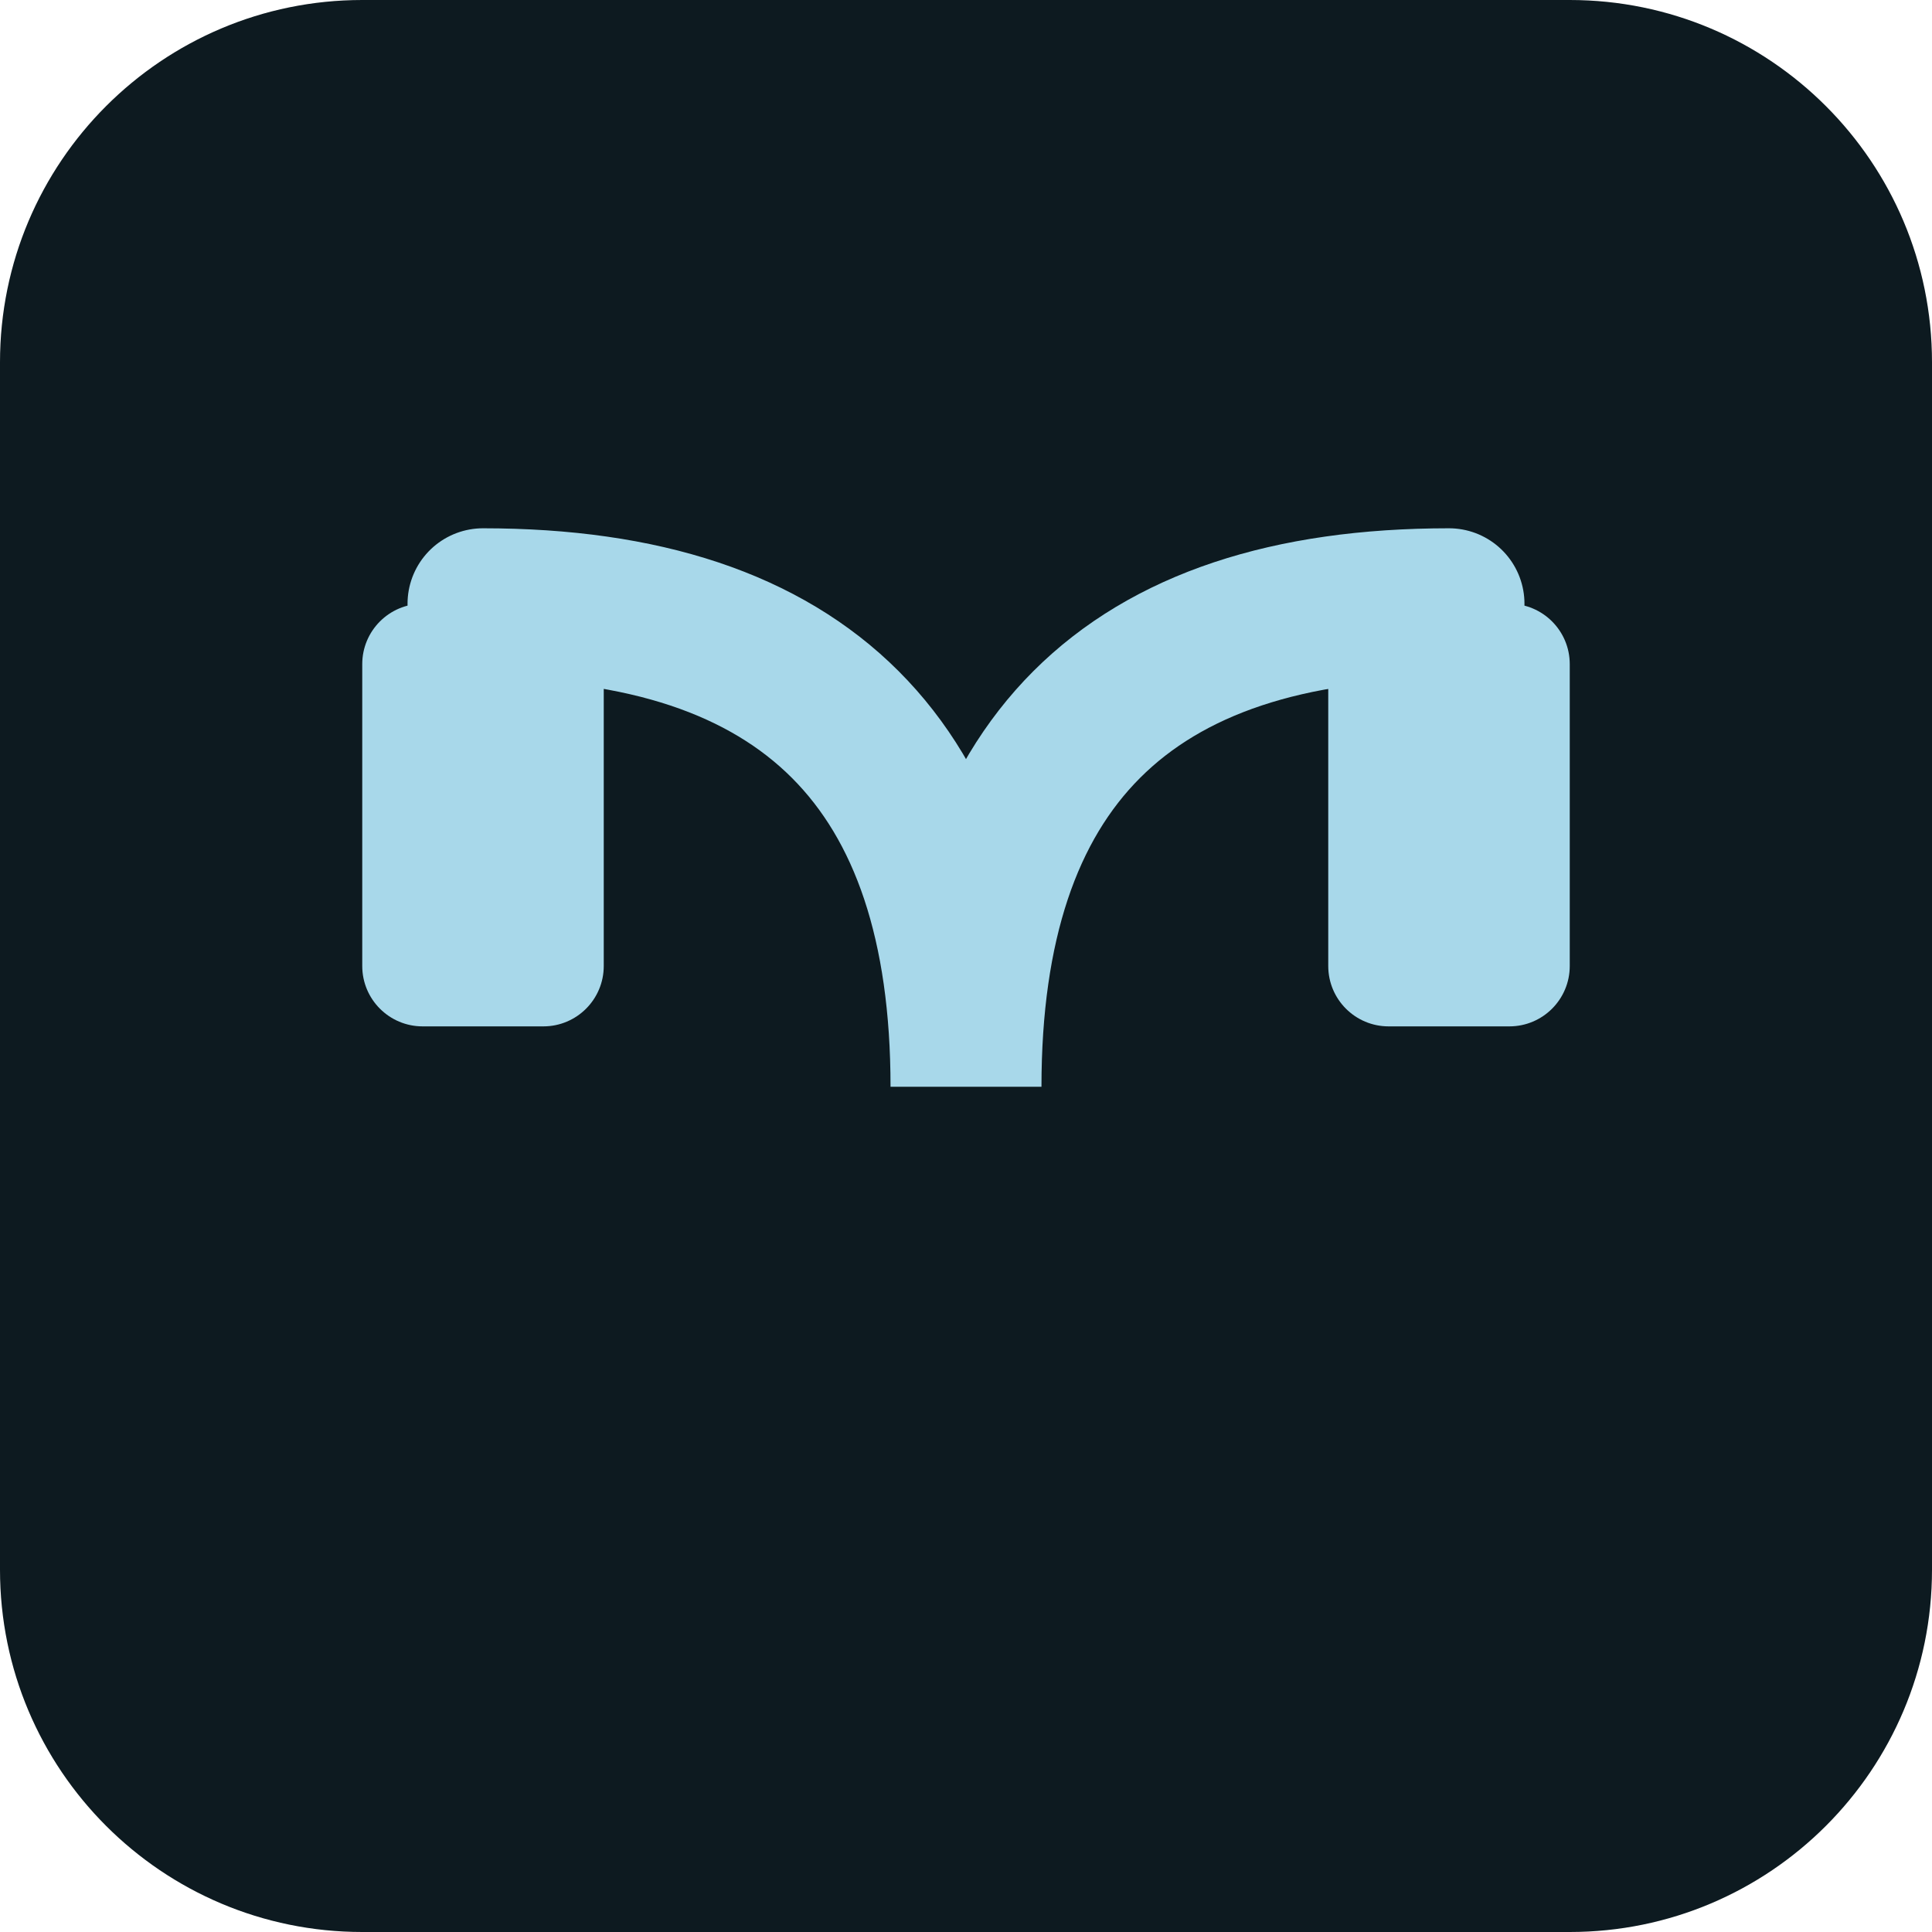
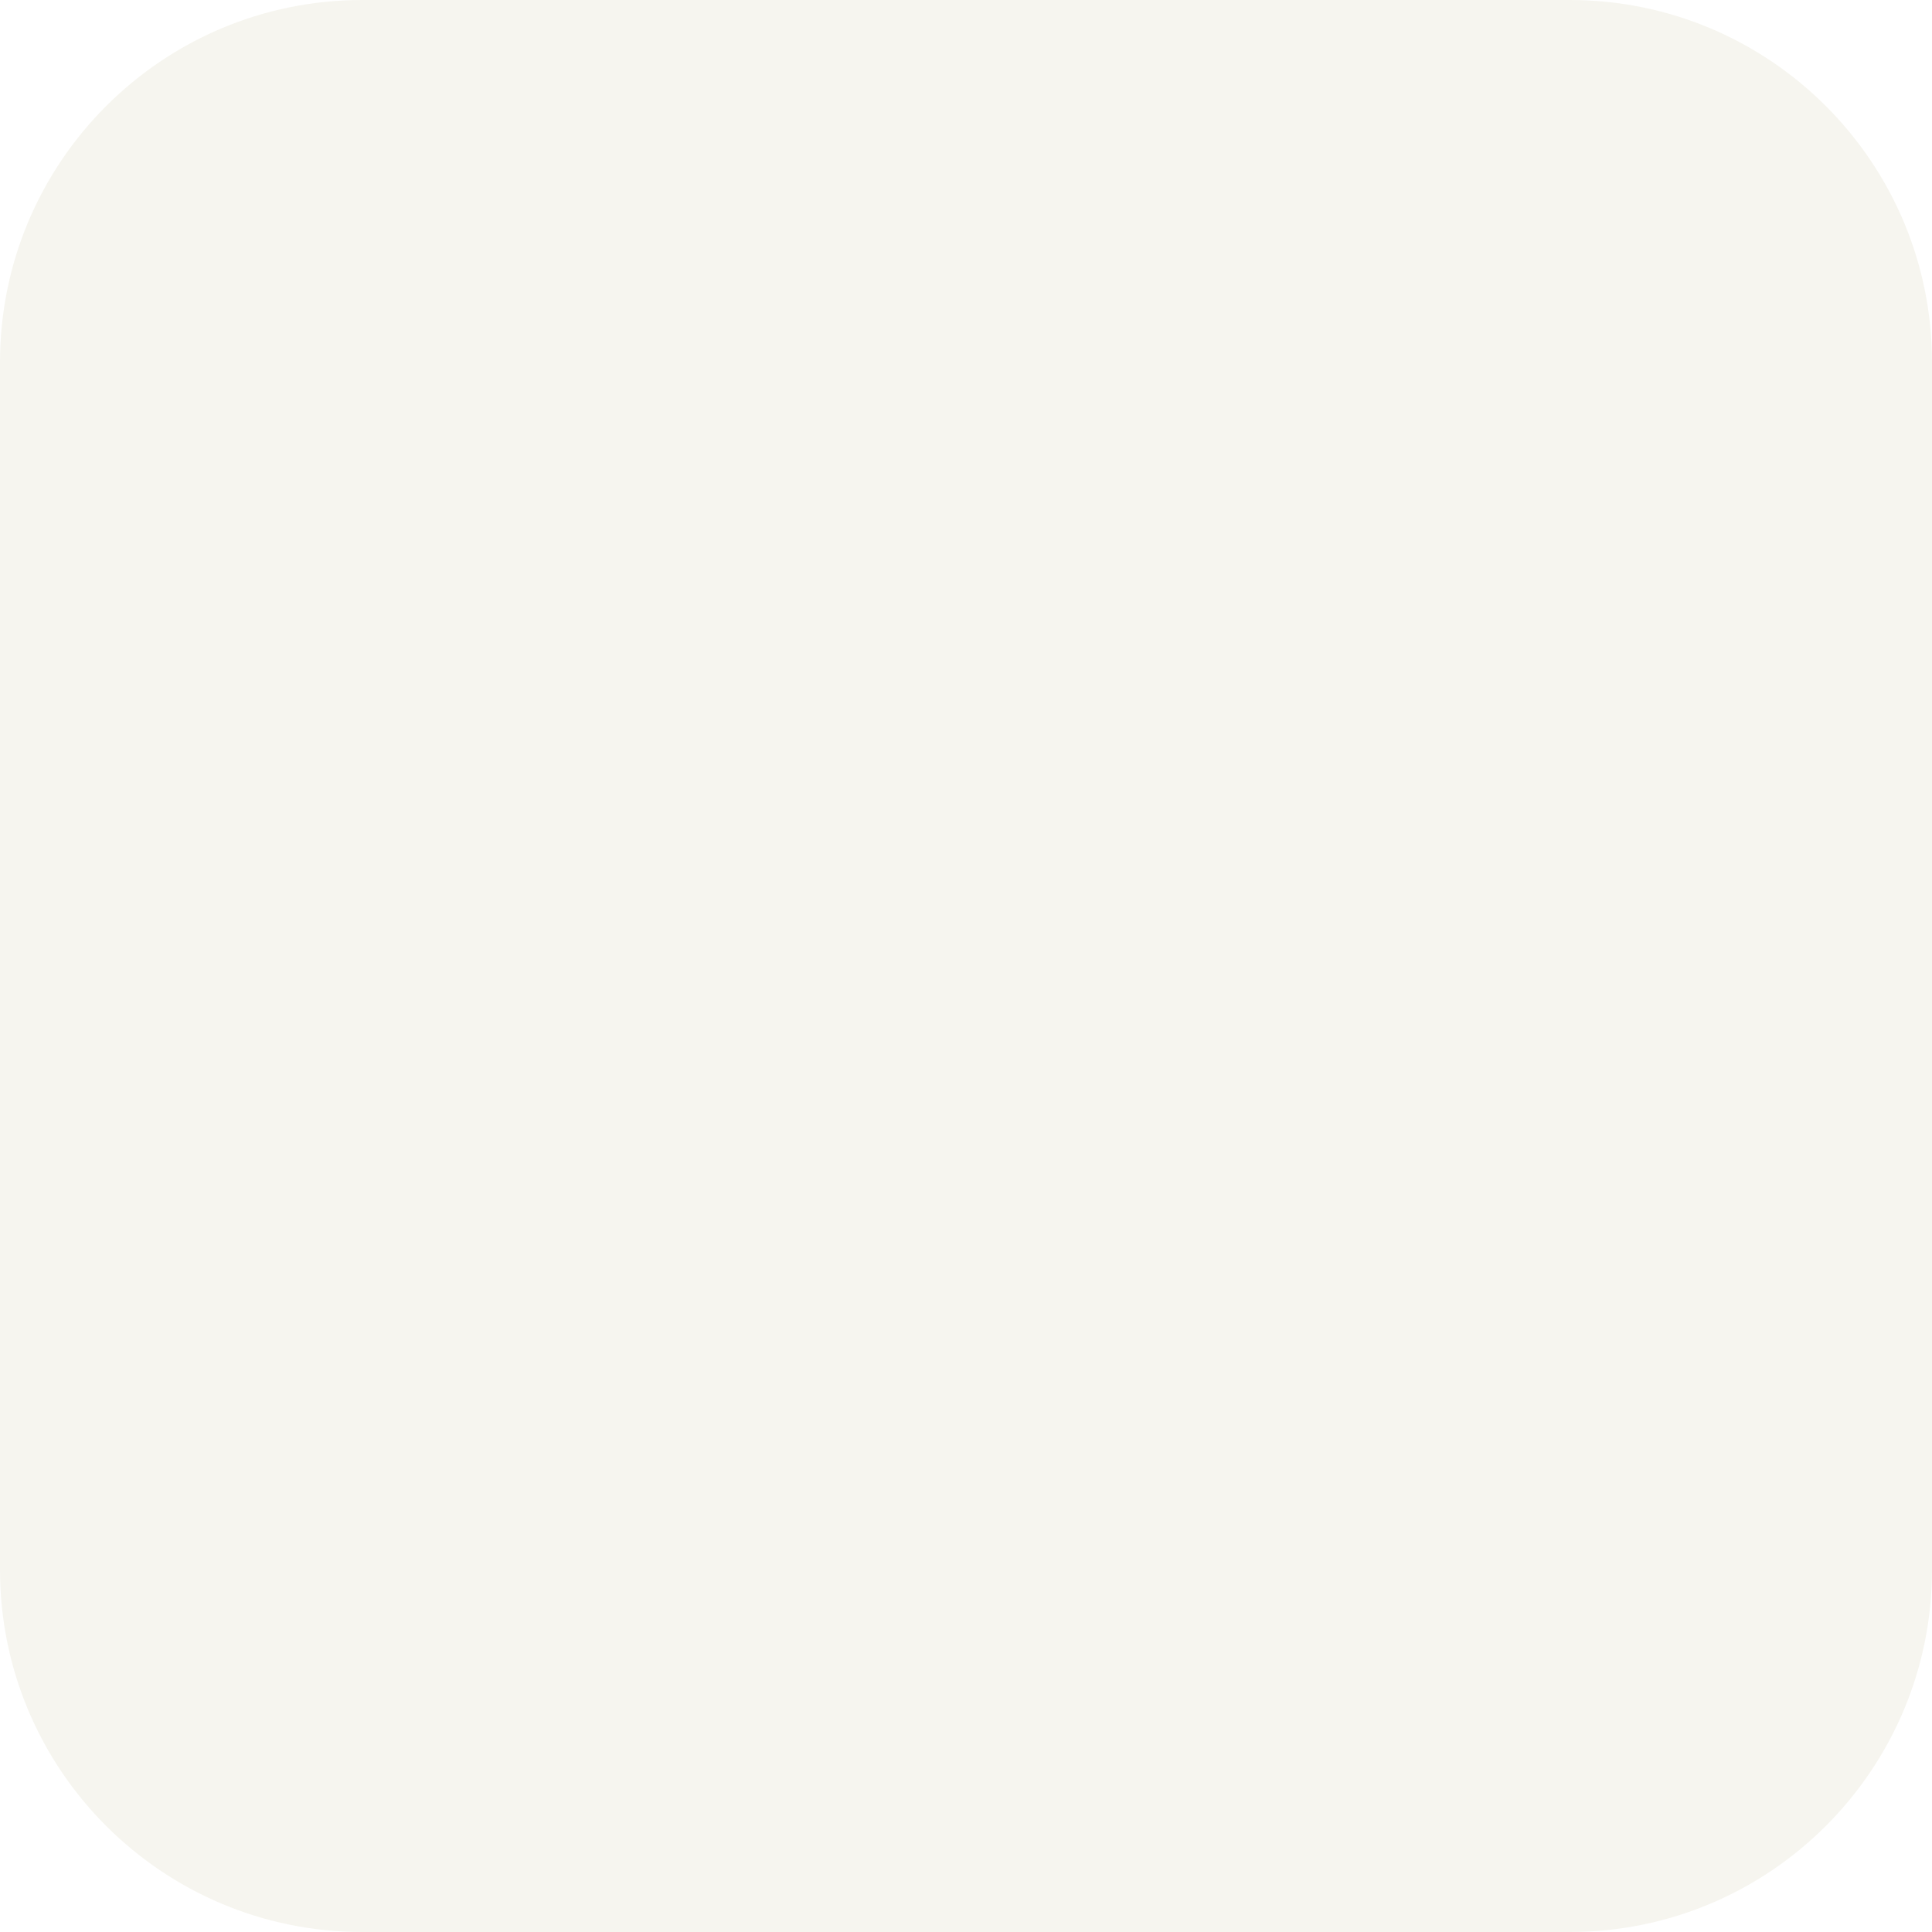
<svg xmlns="http://www.w3.org/2000/svg" viewBox="0 0 32 32" fill="none">
-   <rect width="32" height="32" rx="6" fill="#0d1a20" />
-   <path d="M8 10 Q16 10 16 18 Q16 10 24 10" stroke="#a8d8ea" stroke-width="2.5" stroke-linecap="round" fill="none" />
-   <rect x="6" y="10" width="4" height="7" rx="1" fill="#a8d8ea" />
-   <rect x="22" y="10" width="4" height="7" rx="1" fill="#a8d8ea" />
+   <rect width="32" height="32" rx="6" fill="#f6f5ef" />
+   <path d="M8 10 Q16 10 16 18 Q16 10 24 10" stroke="#f6f5ef" stroke-width="2.5" stroke-linecap="round" fill="none" />
+   <rect x="6" y="10" width="4" height="7" rx="1" fill="#f6f5ef" />
+   <rect x="22" y="10" width="4" height="7" rx="1" fill="#f6f5ef" />
</svg>
